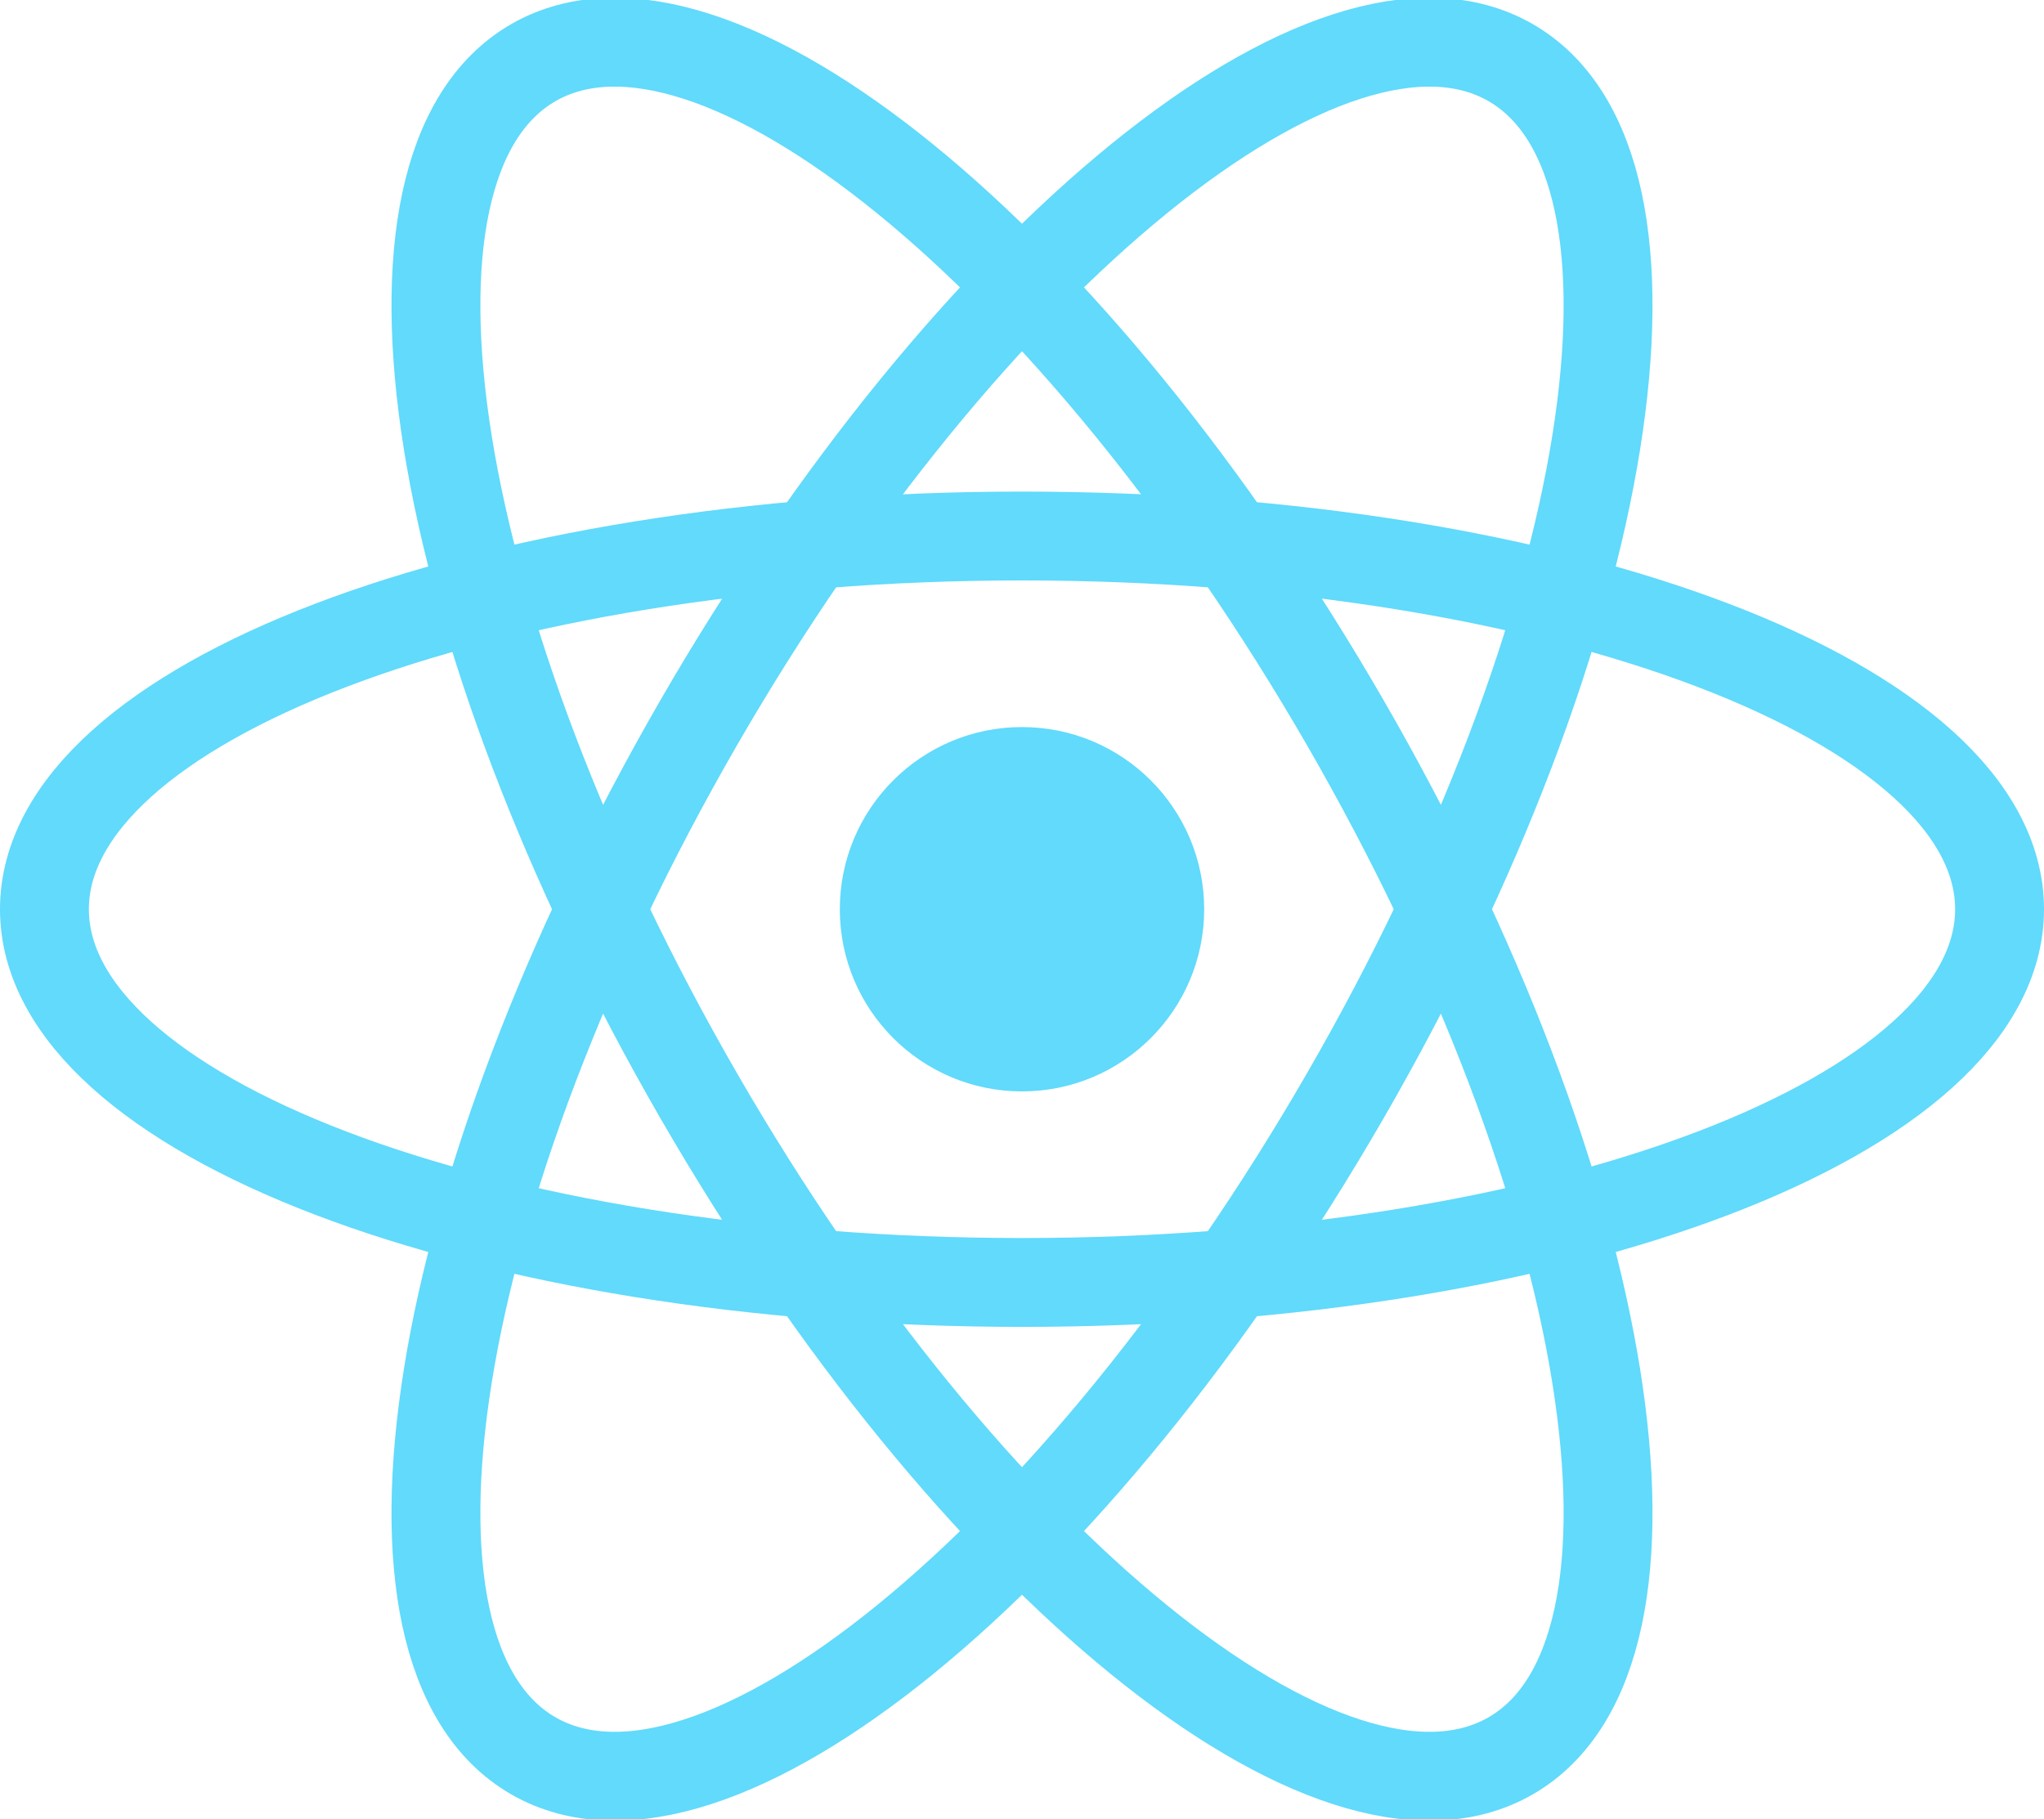
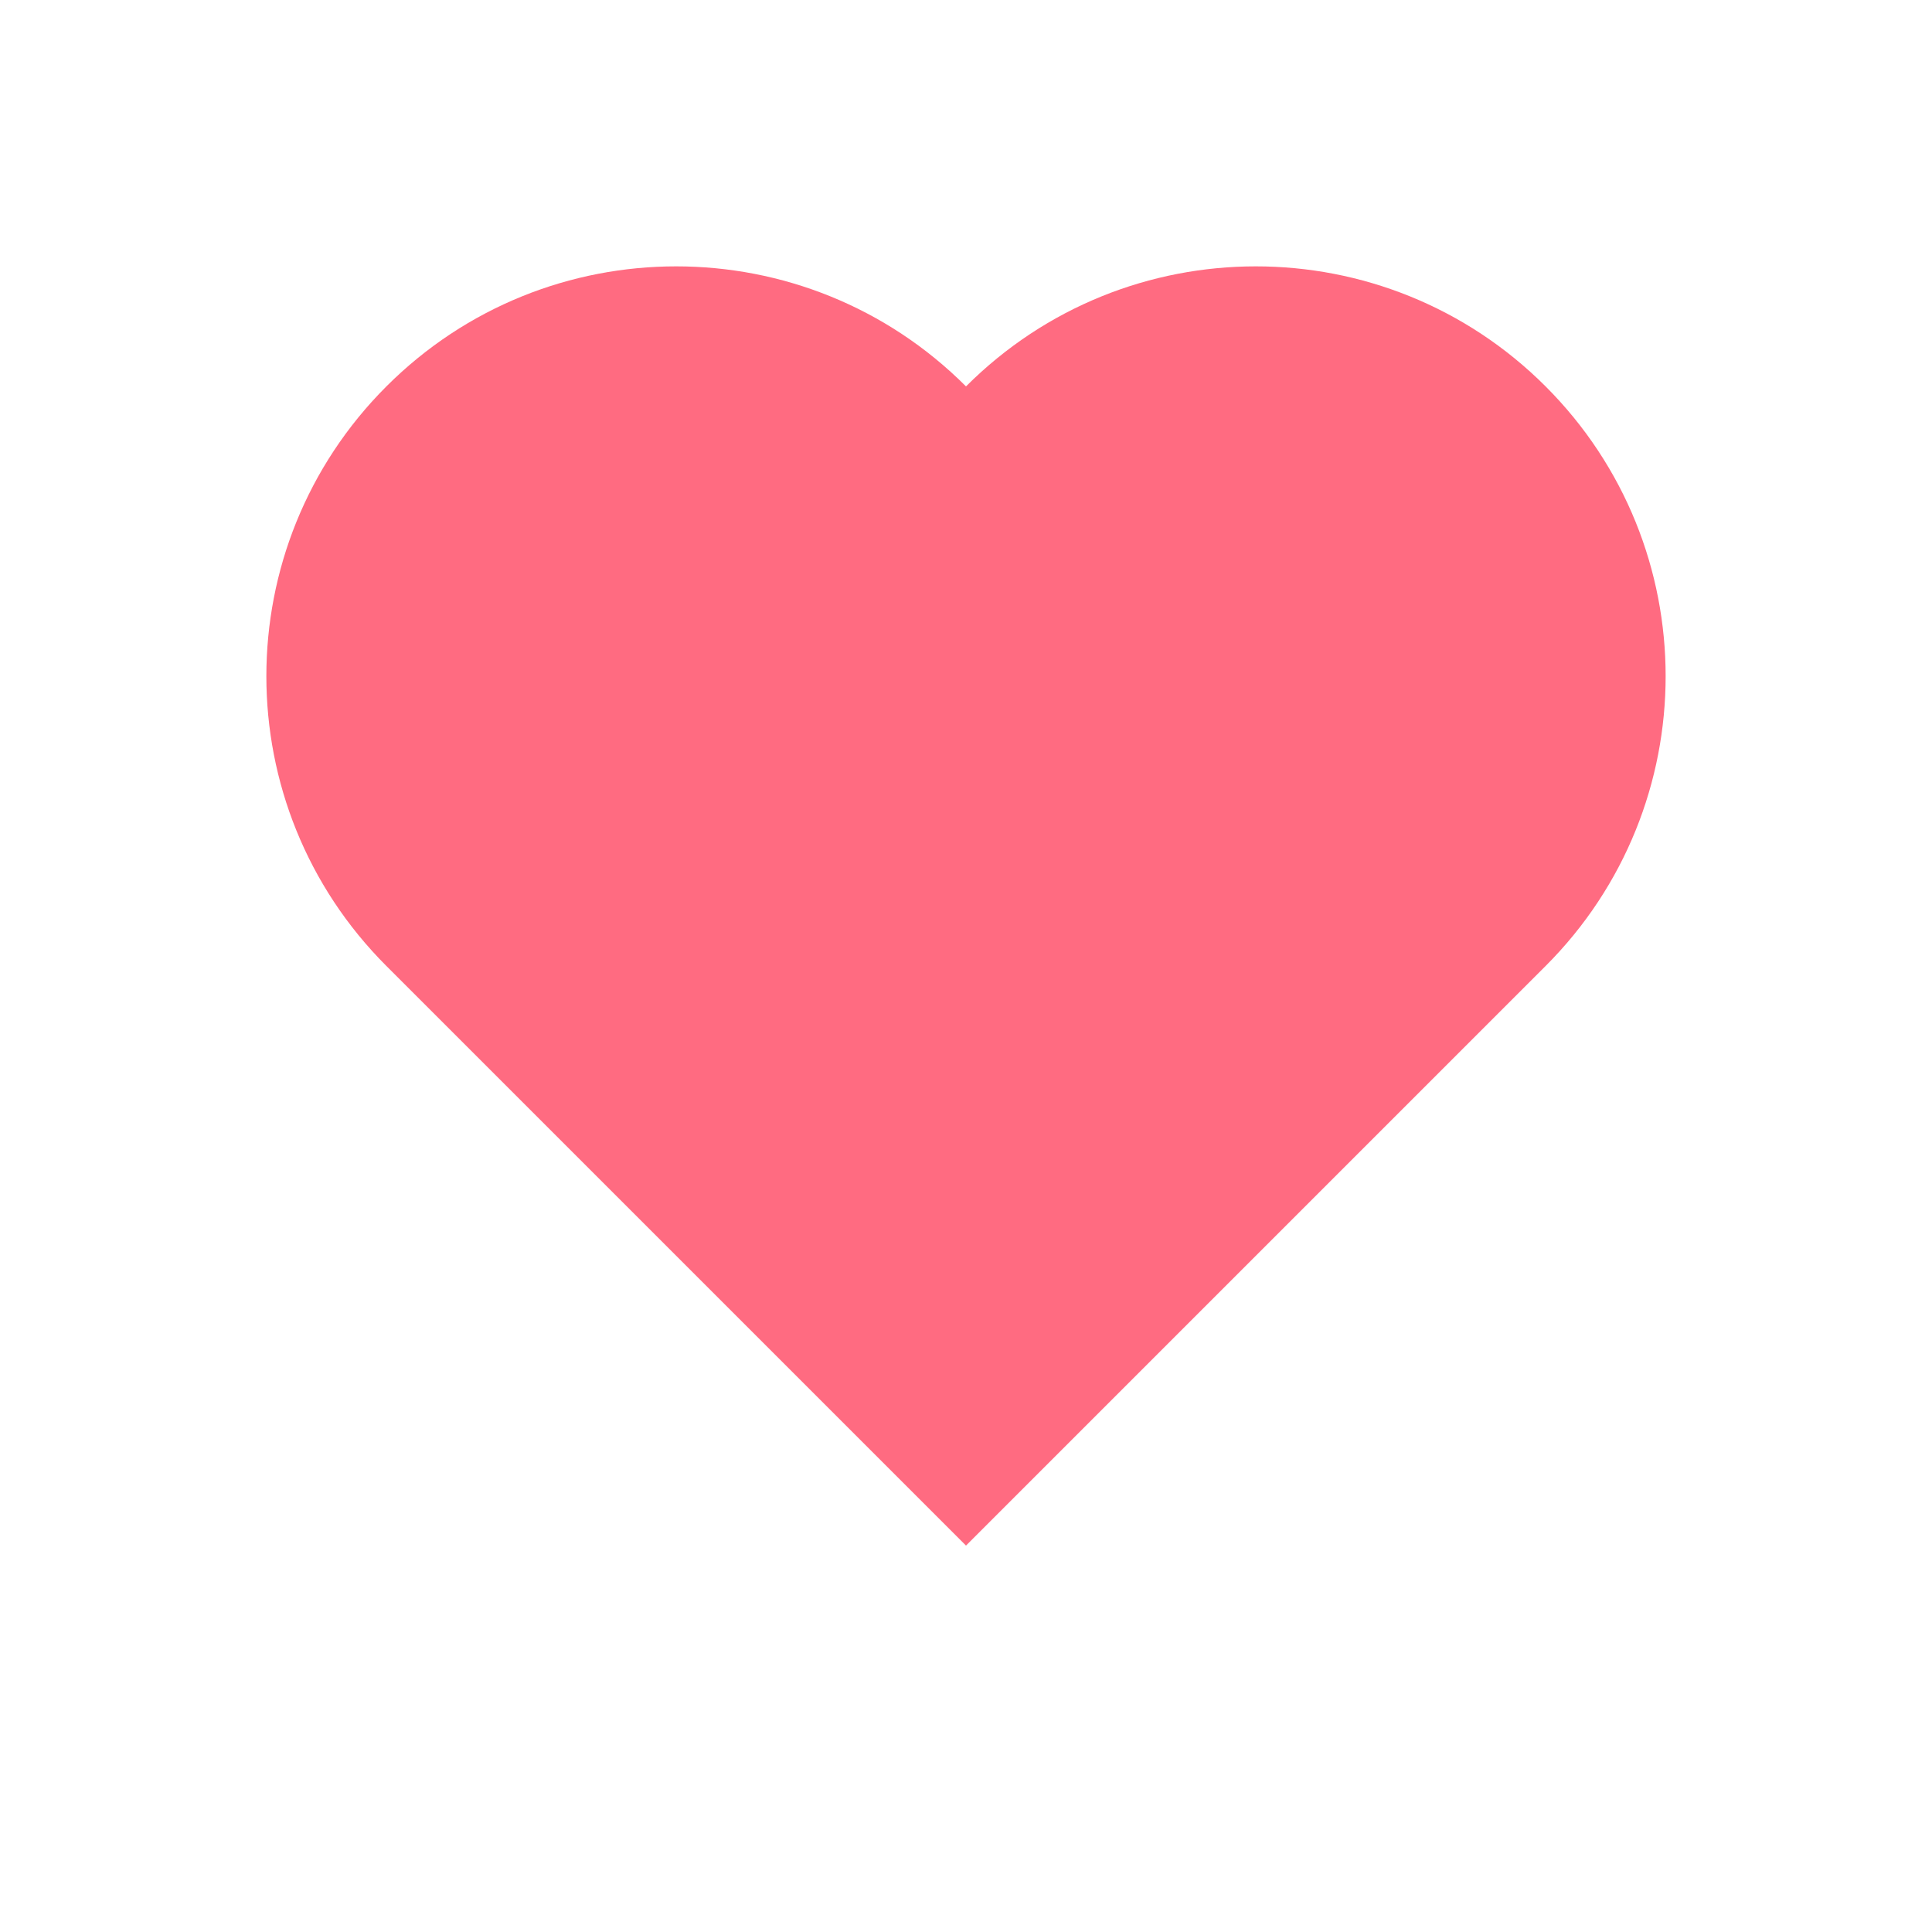
- <svg xmlns="http://www.w3.org/2000/svg" viewBox="-11.5 -10.232 23 20.463">
-   <circle cx="0" cy="0" r="2.05" fill="#61dafb" />
-   <g stroke="#61dafb" stroke-width="1" fill="none">
-     <ellipse rx="11" ry="4.2" />
-     <ellipse rx="11" ry="4.2" transform="rotate(60)" />
-     <ellipse rx="11" ry="4.2" transform="rotate(120)" />
-   </g>
+ <svg xmlns="http://www.w3.org/2000/svg" viewBox="0 0 100 100" width="100" height="100">
+   <style>
+     .heart {
+       fill: #ff6b81;
+       transform-origin: center;
+       animation: beat 1s infinite;
+     }
+     @keyframes beat {
+       0%, 100% { transform: scale(1); }
+       50% { transform: scale(1.2); }
+     }
+   </style>
+   <path class="heart" d="M50 80 L20 50 A20 20 0 0 1 50 20 A20 20 0 0 1 80 50 Z" />
</svg>
